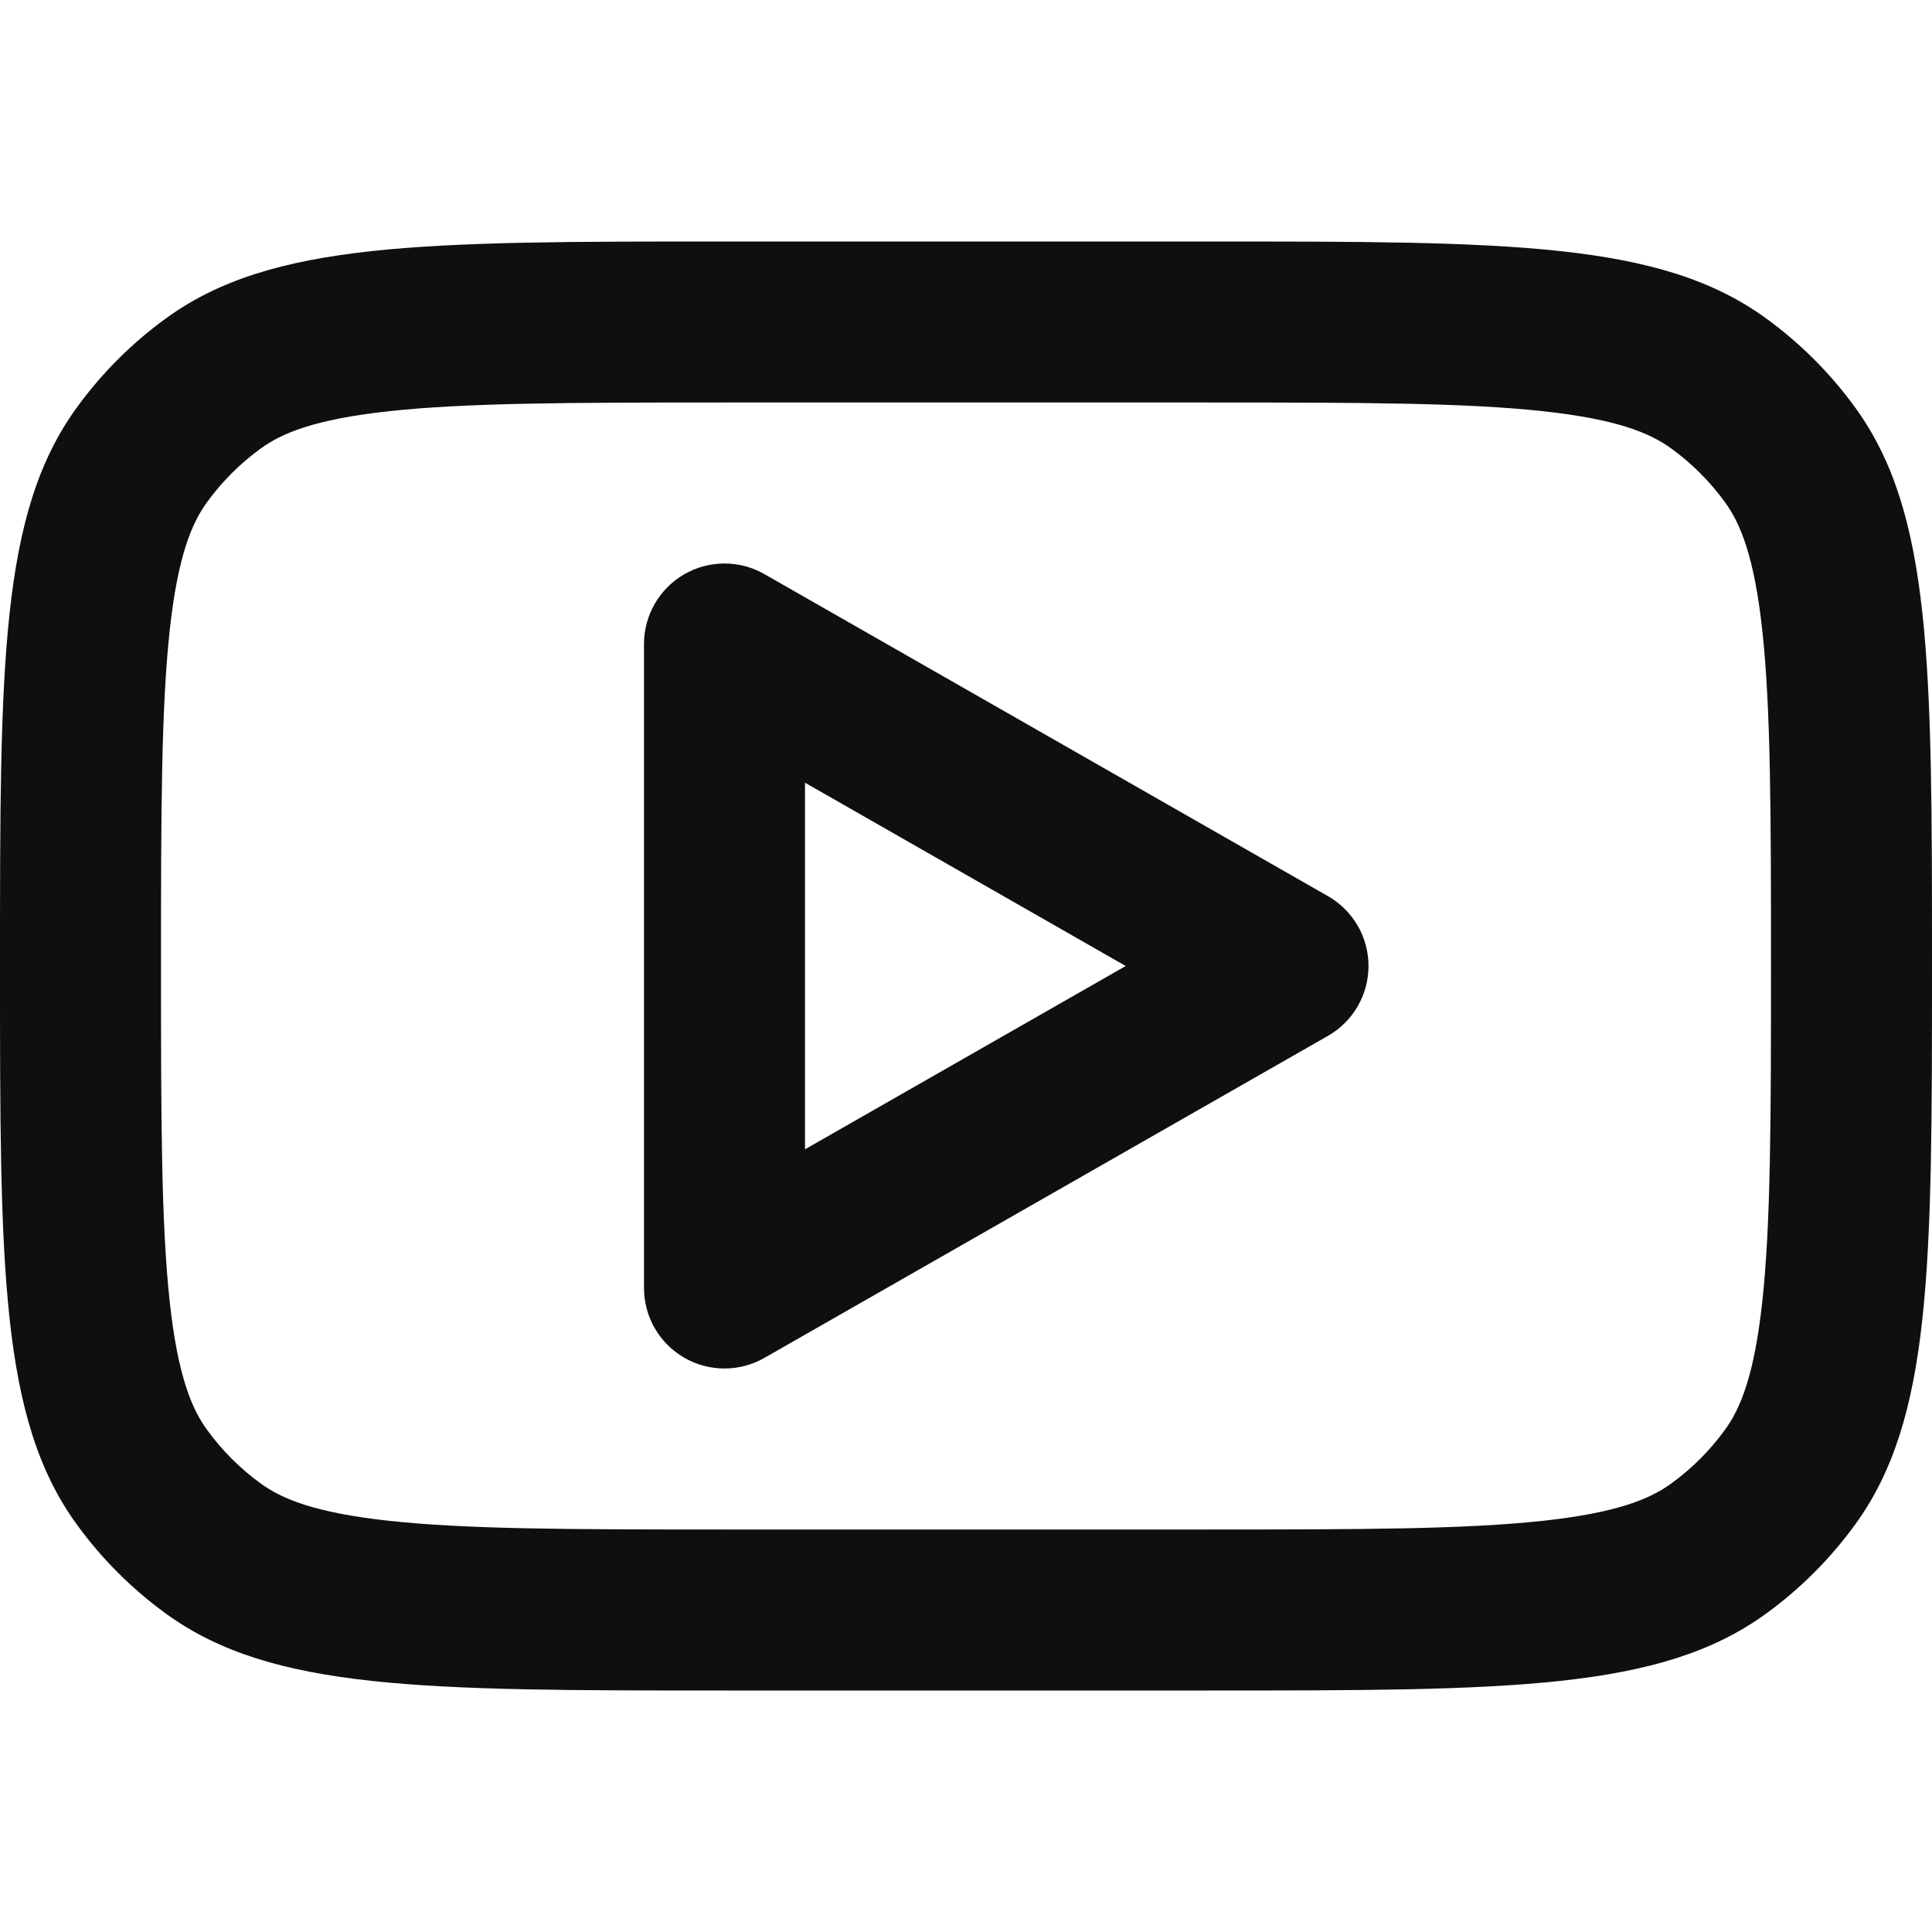
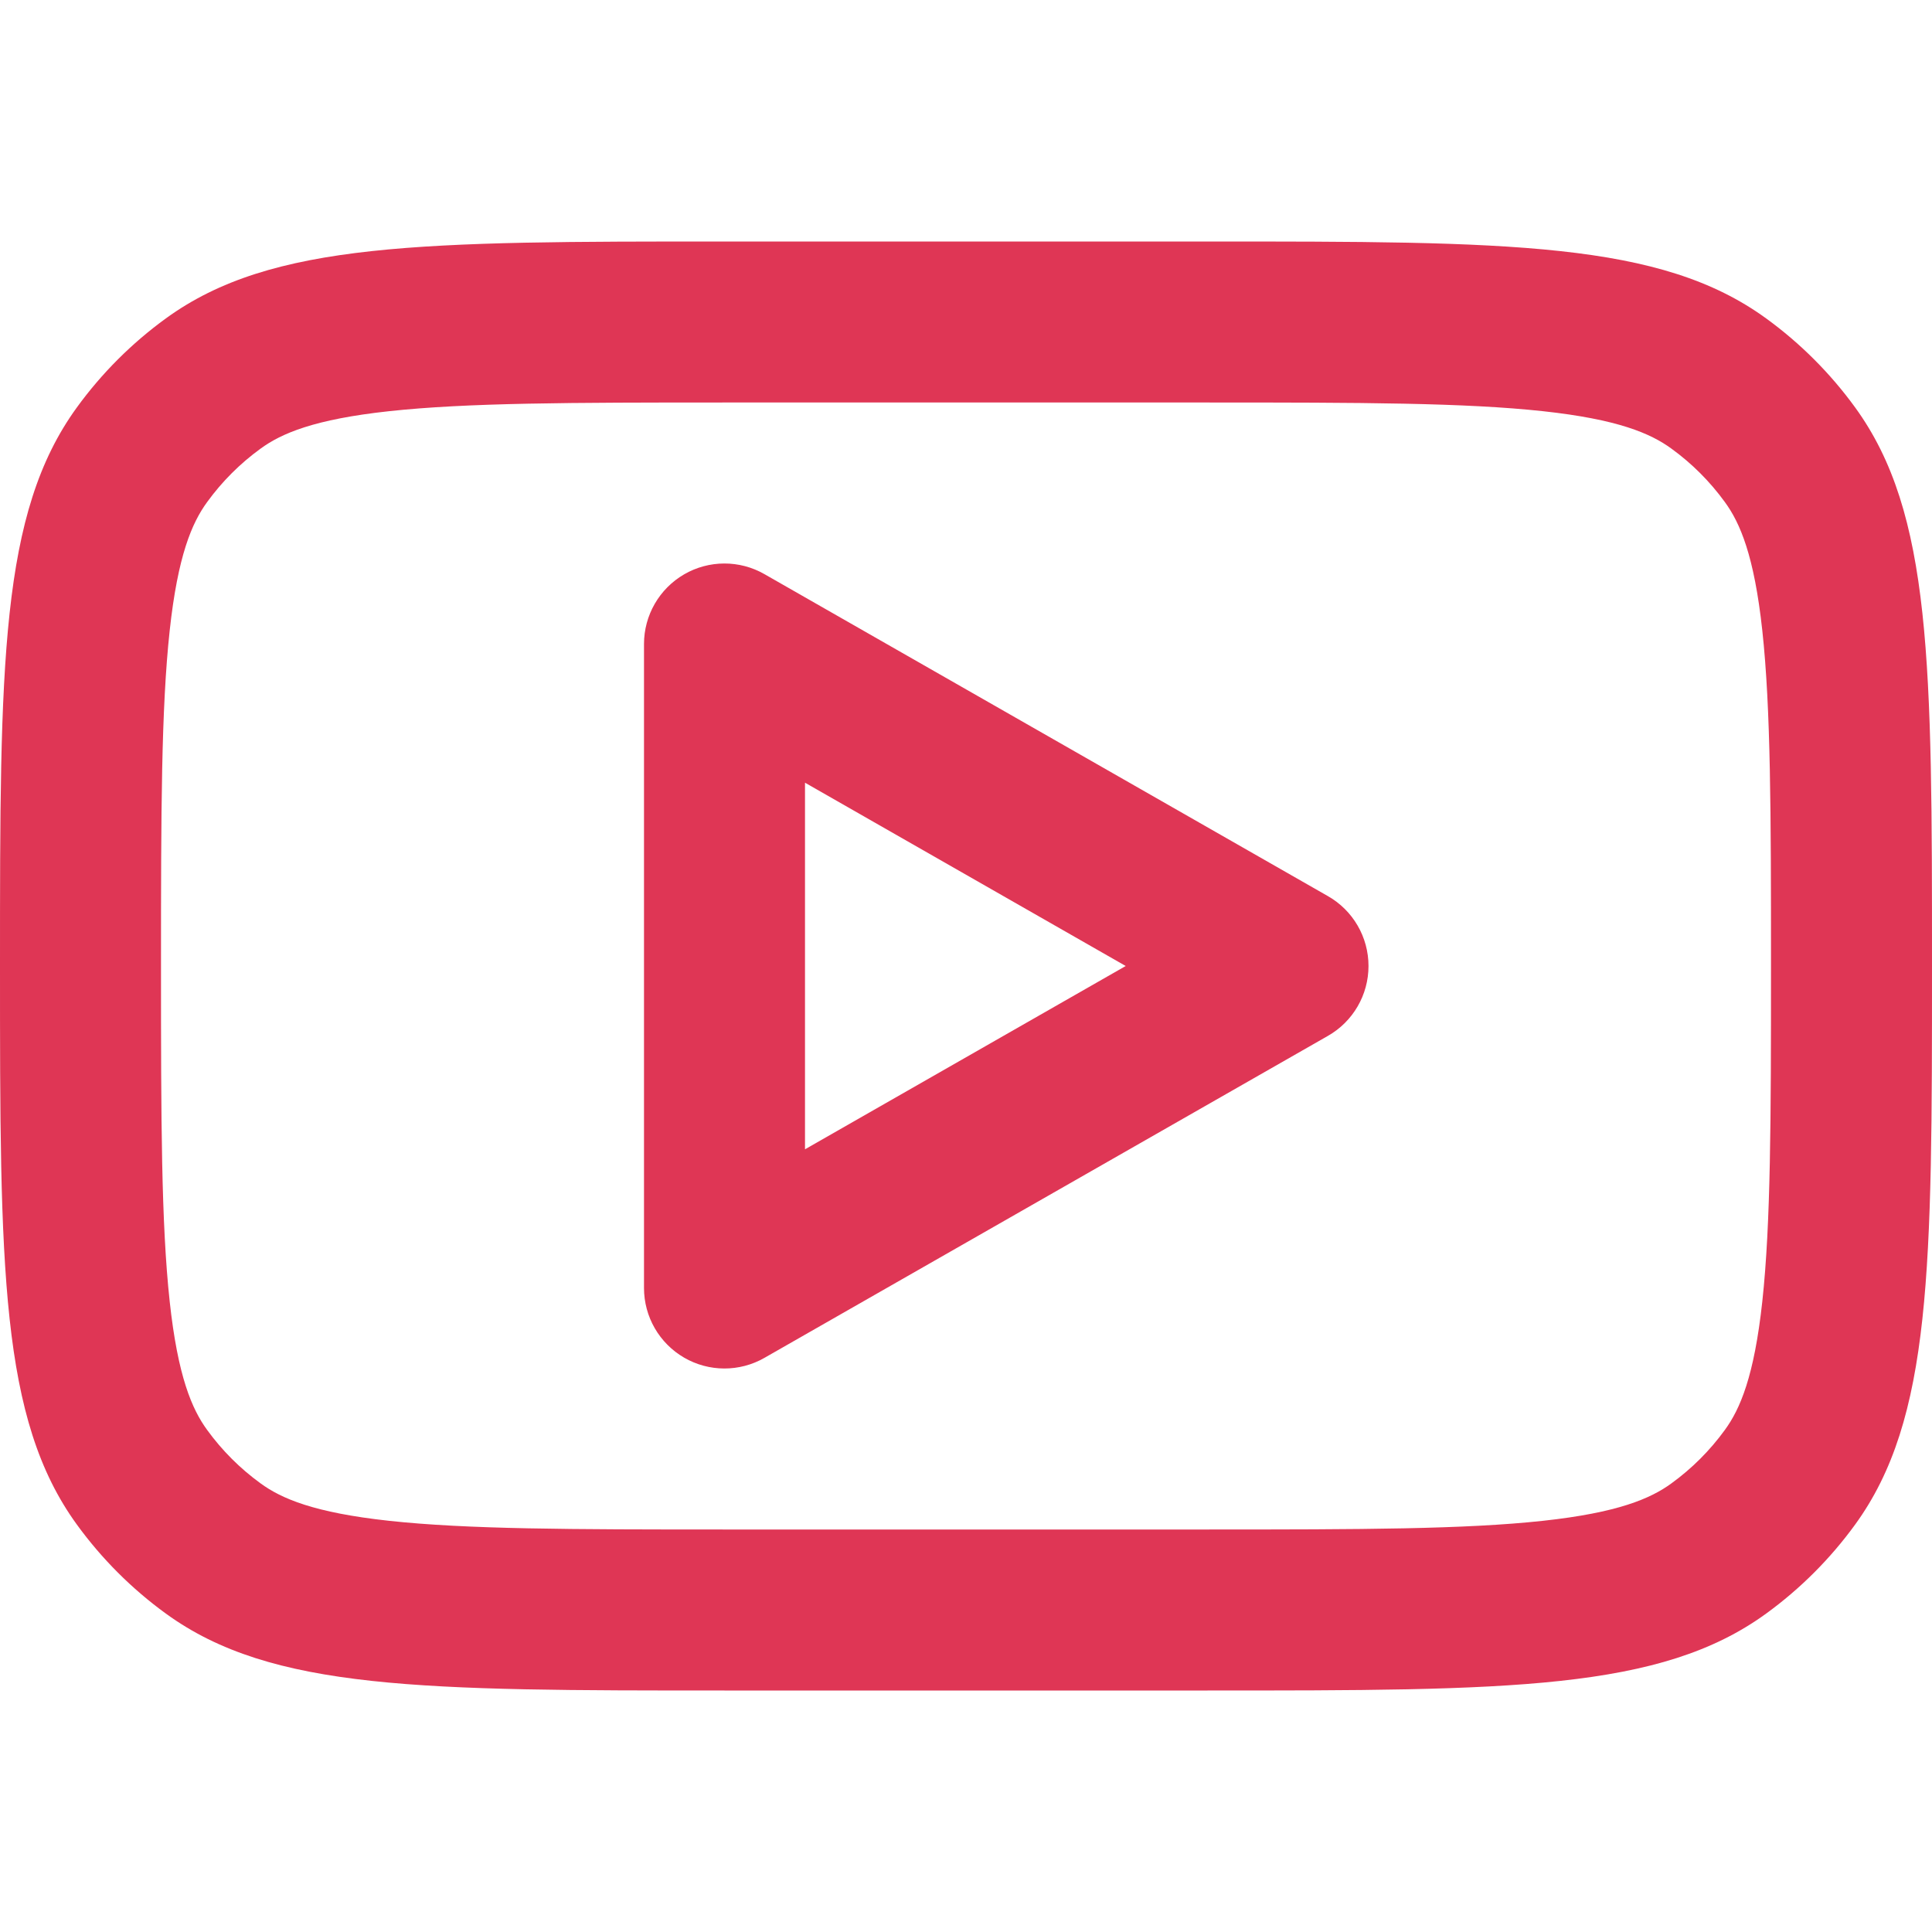
<svg xmlns="http://www.w3.org/2000/svg" width="800px" height="800px" viewBox="0 0 24 24" fill="none">
  <g id="SVGRepo_bgCarrier" stroke-width="0" />
  <g id="SVGRepo_tracerCarrier" stroke-linecap="round" stroke-linejoin="round" />
  <g id="SVGRepo_iconCarrier">
-     <path fill-rule="evenodd" clip-rule="evenodd" d="M9.496 7.132C9.187 6.955 8.806 6.956 8.498 7.135C8.19 7.314 8 7.644 8 8V16C8 16.357 8.19 16.686 8.498 16.865C8.806 17.044 9.187 17.045 9.496 16.868L16.496 12.868C16.808 12.69 17 12.359 17 12C17 11.641 16.808 11.31 16.496 11.132L9.496 7.132ZM13.984 12L10 14.277V9.723L13.984 12Z" fill="#0F0F0F" />
-     <path fill-rule="evenodd" clip-rule="evenodd" d="M0 12C0 8.25 0 6.375 0.955 5.061C1.263 4.637 1.637 4.263 2.061 3.955C3.375 3 5.25 3 9 3H15C18.75 3 20.625 3 21.939 3.955C22.363 4.263 22.737 4.637 23.045 5.061C24 6.375 24 8.25 24 12C24 15.75 24 17.625 23.045 18.939C22.737 19.363 22.363 19.737 21.939 20.045C20.625 21 18.75 21 15 21H9C5.25 21 3.375 21 2.061 20.045C1.637 19.737 1.263 19.363 0.955 18.939C0 17.625 0 15.75 0 12ZM9 5H15C16.919 5 18.198 5.003 19.167 5.108C20.099 5.209 20.504 5.384 20.763 5.573C21.018 5.758 21.242 5.982 21.427 6.237C21.616 6.496 21.791 6.901 21.892 7.833C21.997 8.802 22 10.081 22 12C22 13.919 21.997 15.198 21.892 16.167C21.791 17.099 21.616 17.504 21.427 17.763C21.242 18.018 21.018 18.242 20.763 18.427C20.504 18.616 20.099 18.791 19.167 18.892C18.198 18.997 16.919 19 15 19H9C7.081 19 5.802 18.997 4.833 18.892C3.901 18.791 3.496 18.616 3.237 18.427C2.982 18.242 2.758 18.018 2.573 17.763C2.384 17.504 2.209 17.099 2.108 16.167C2.003 15.198 2 13.919 2 12C2 10.081 2.003 8.802 2.108 7.833C2.209 6.901 2.384 6.496 2.573 6.237C2.758 5.982 2.982 5.758 3.237 5.573C3.496 5.384 3.901 5.209 4.833 5.108C5.802 5.003 7.081 5 9 5Z" fill="#0F0F0F" />
+     <path fill-rule="evenodd" clip-rule="evenodd" d="M9.496 7.132C9.187 6.955 8.806 6.956 8.498 7.135C8.19 7.314 8 7.644 8 8V16C8 16.357 8.19 16.686 8.498 16.865C8.806 17.044 9.187 17.045 9.496 16.868L16.496 12.868C16.808 12.69 17 12.359 17 12C17 11.641 16.808 11.31 16.496 11.132L9.496 7.132ZM13.984 12L10 14.277V9.723L13.984 12Z" fill="#df3655" />
+     <path fill-rule="evenodd" clip-rule="evenodd" d="M0 12C0 8.25 0 6.375 0.955 5.061C1.263 4.637 1.637 4.263 2.061 3.955C3.375 3 5.25 3 9 3H15C18.75 3 20.625 3 21.939 3.955C22.363 4.263 22.737 4.637 23.045 5.061C24 6.375 24 8.25 24 12C24 15.75 24 17.625 23.045 18.939C22.737 19.363 22.363 19.737 21.939 20.045C20.625 21 18.75 21 15 21H9C5.25 21 3.375 21 2.061 20.045C1.637 19.737 1.263 19.363 0.955 18.939C0 17.625 0 15.75 0 12ZM9 5H15C16.919 5 18.198 5.003 19.167 5.108C20.099 5.209 20.504 5.384 20.763 5.573C21.018 5.758 21.242 5.982 21.427 6.237C21.616 6.496 21.791 6.901 21.892 7.833C21.997 8.802 22 10.081 22 12C22 13.919 21.997 15.198 21.892 16.167C21.791 17.099 21.616 17.504 21.427 17.763C21.242 18.018 21.018 18.242 20.763 18.427C20.504 18.616 20.099 18.791 19.167 18.892C18.198 18.997 16.919 19 15 19H9C7.081 19 5.802 18.997 4.833 18.892C3.901 18.791 3.496 18.616 3.237 18.427C2.982 18.242 2.758 18.018 2.573 17.763C2.384 17.504 2.209 17.099 2.108 16.167C2.003 15.198 2 13.919 2 12C2 10.081 2.003 8.802 2.108 7.833C2.209 6.901 2.384 6.496 2.573 6.237C2.758 5.982 2.982 5.758 3.237 5.573C3.496 5.384 3.901 5.209 4.833 5.108C5.802 5.003 7.081 5 9 5Z" fill="#df3655" />
  </g>
</svg>
